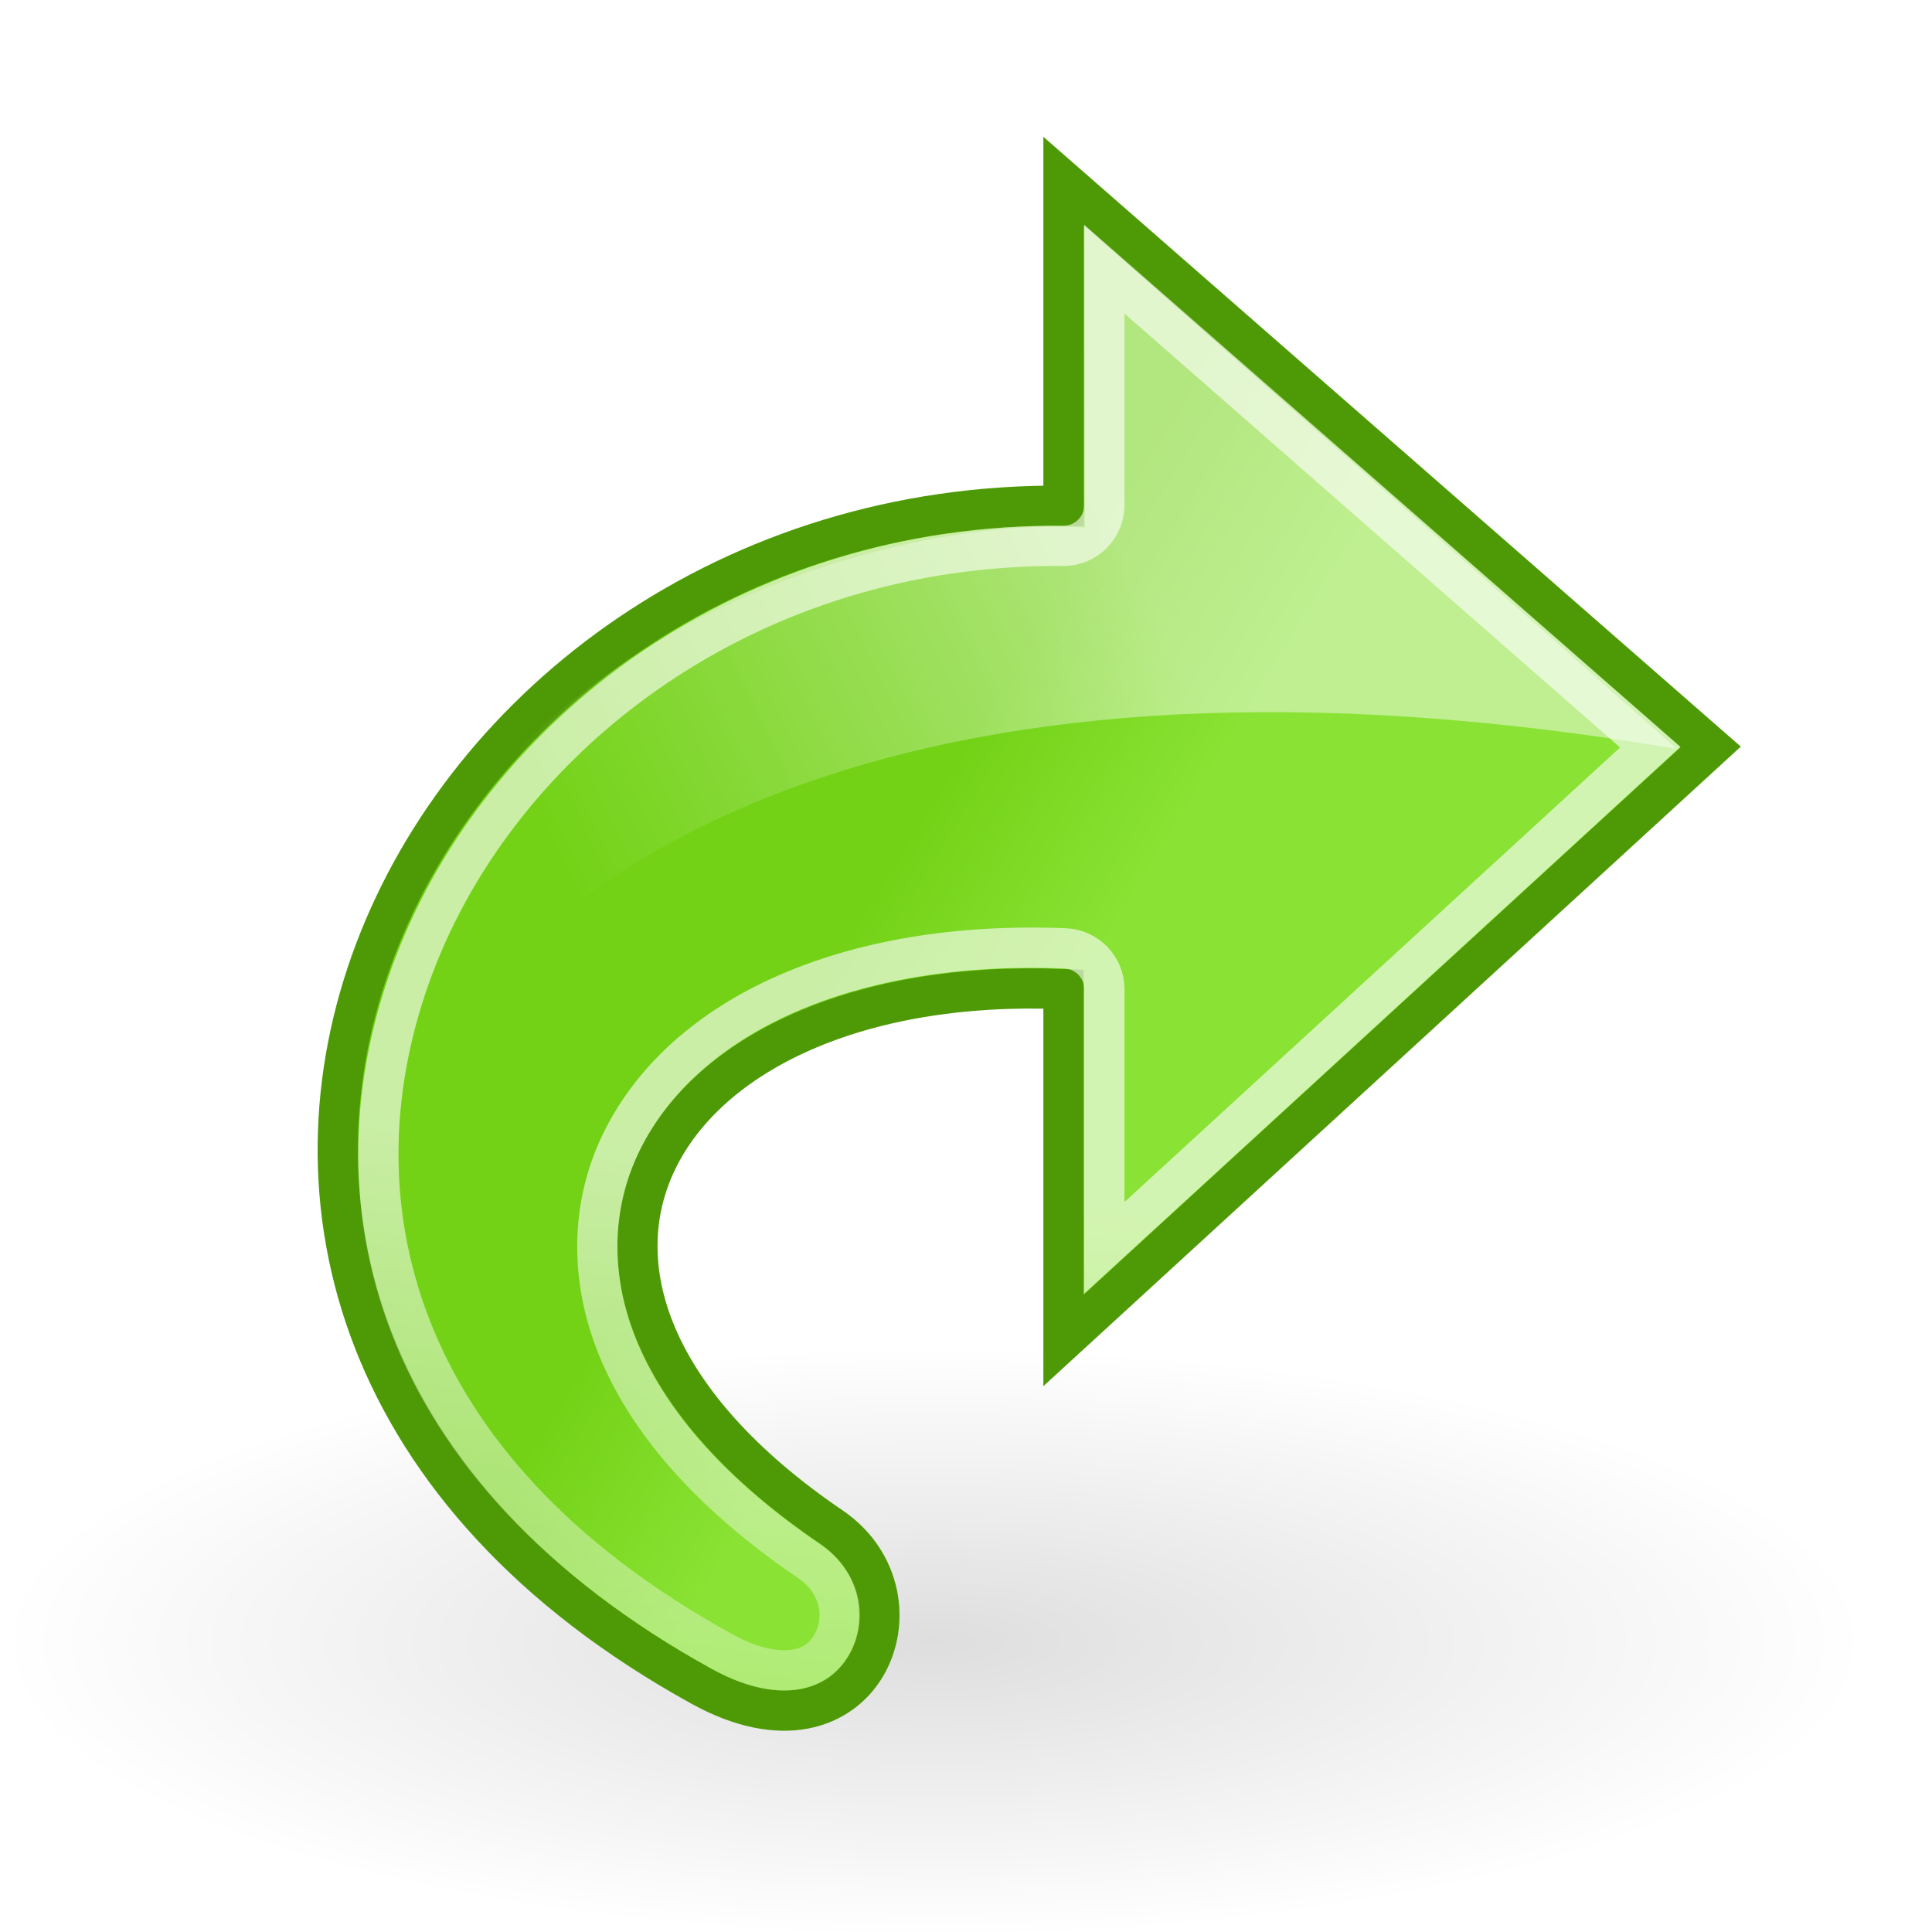
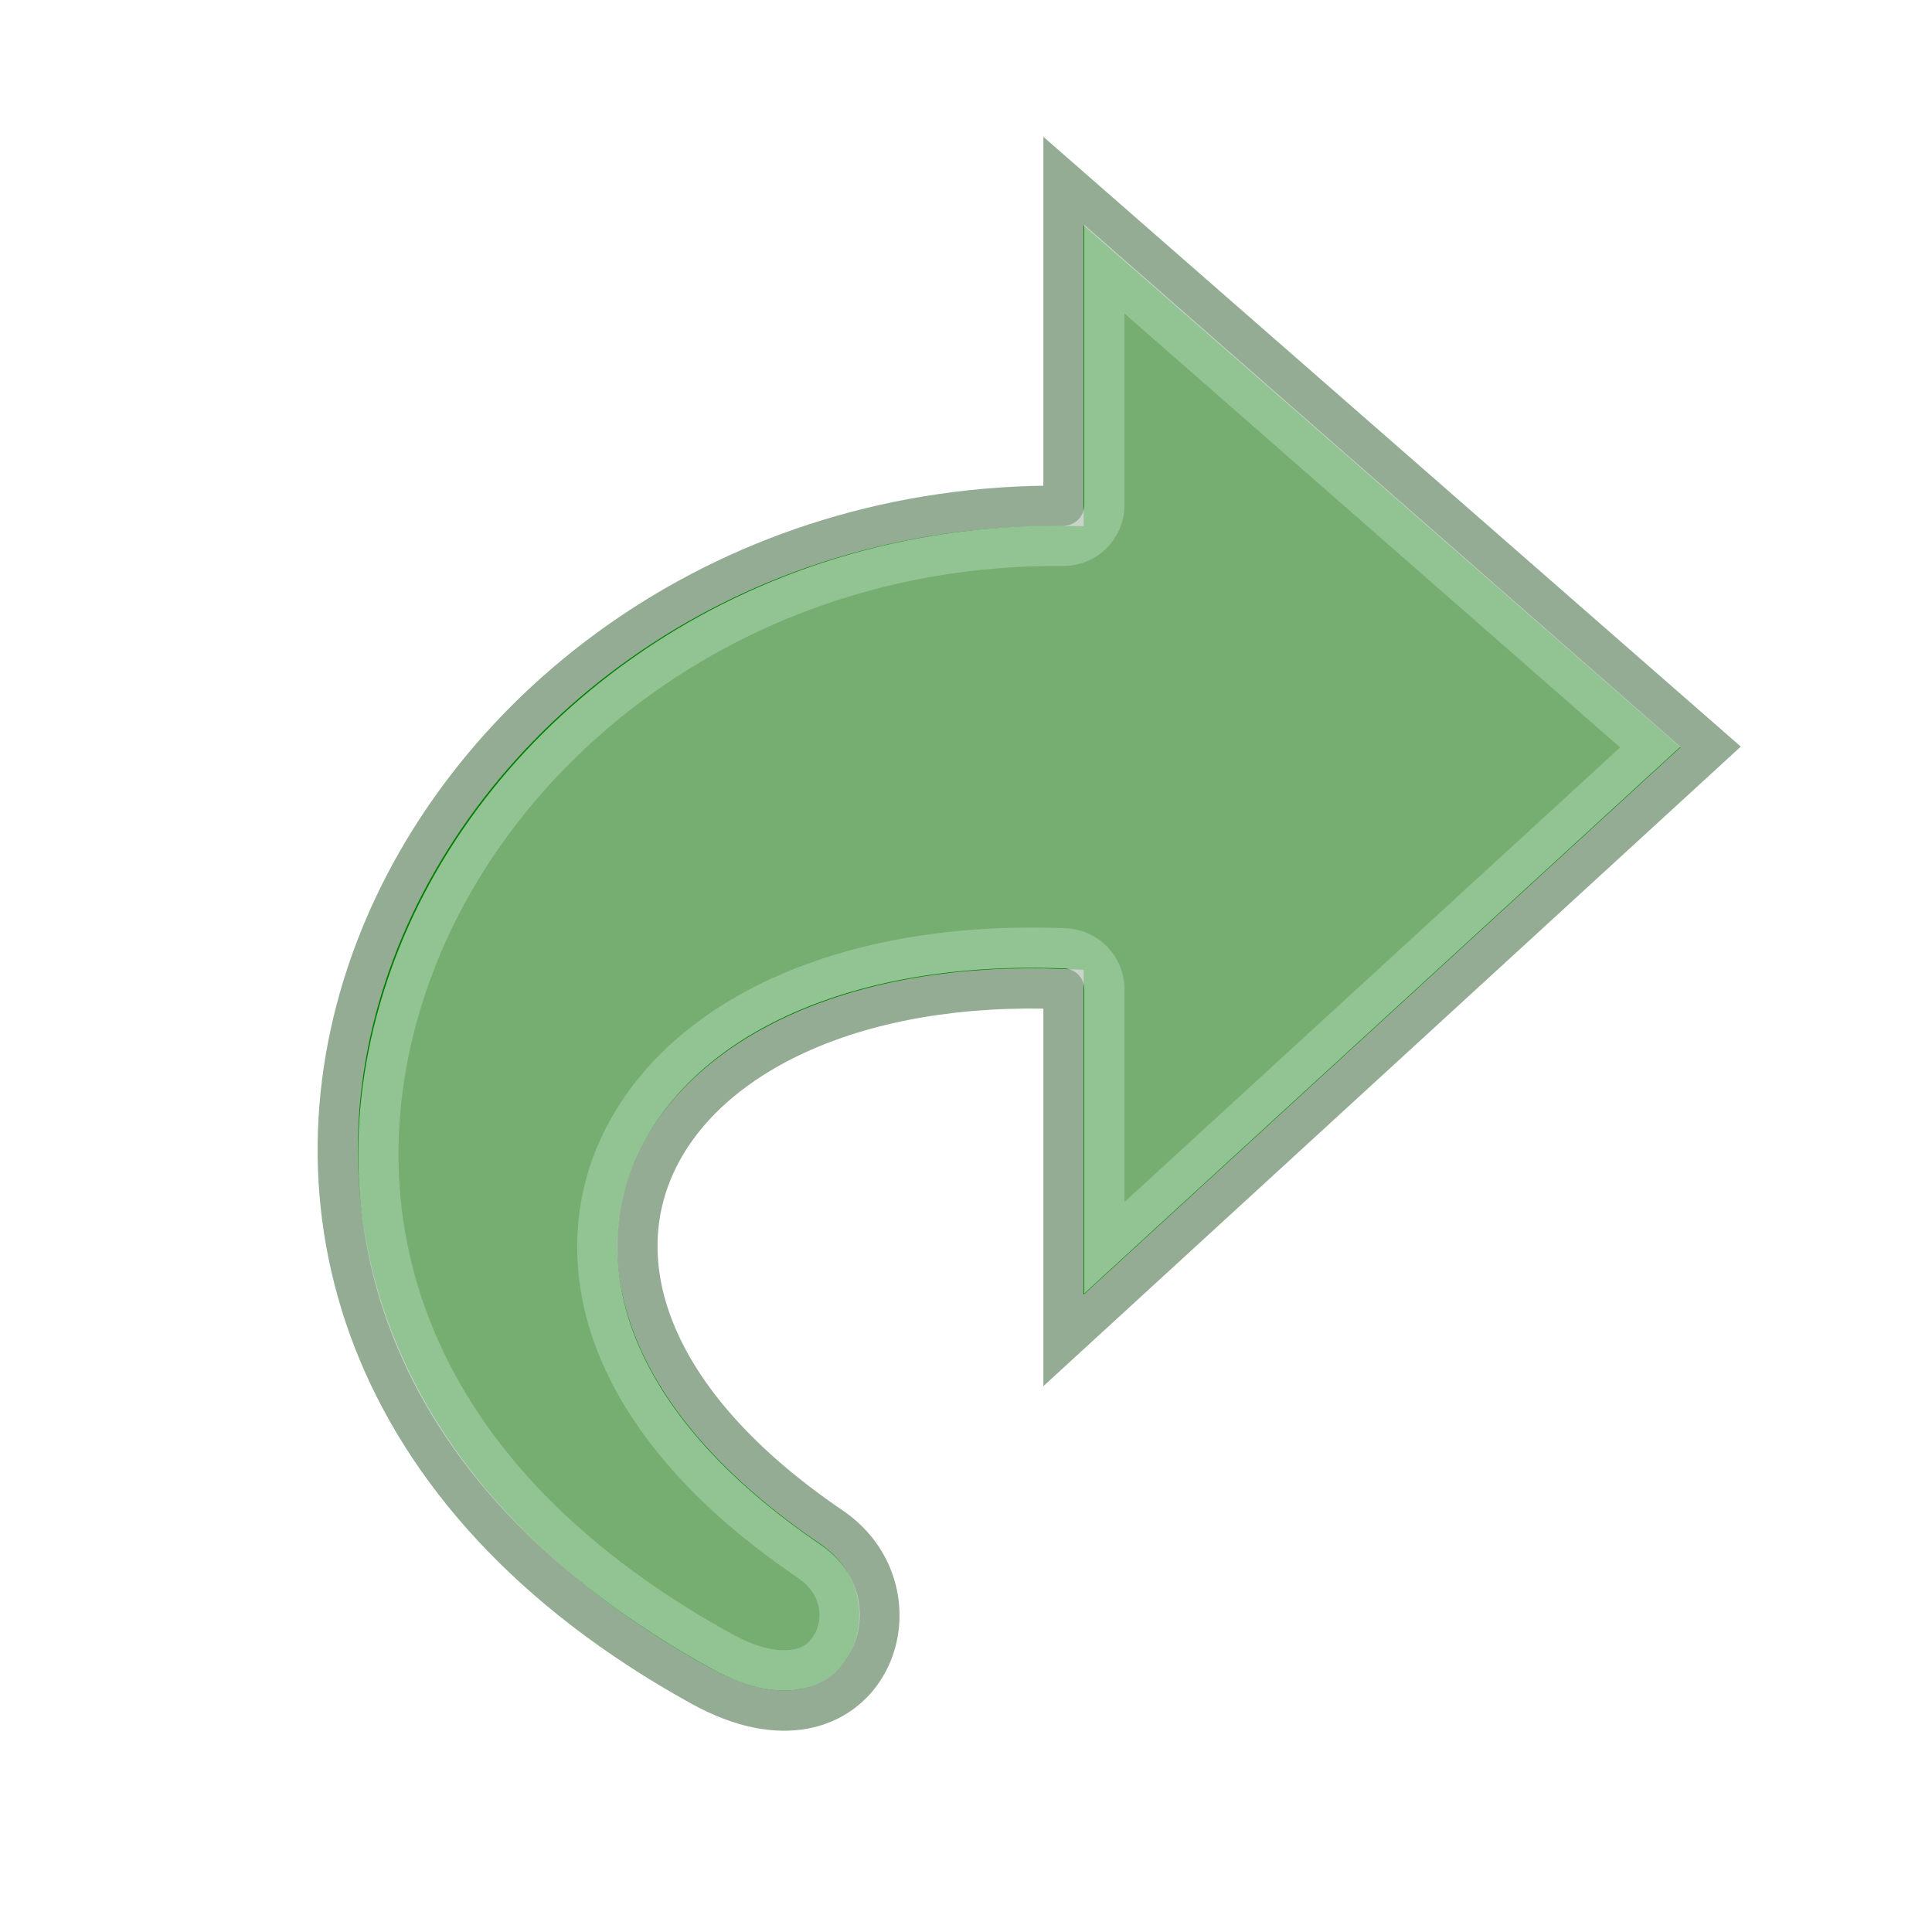
<svg xmlns="http://www.w3.org/2000/svg" xmlns:xlink="http://www.w3.org/1999/xlink" width="48" height="48" id="svg11300" version="1.0">
  <defs id="defs3">
    <linearGradient id="linearGradient1913">
      <stop style="stop-color:#73d216;stop-opacity:1" offset="0" id="stop1915" />
      <stop style="stop-color:#8ae234;stop-opacity:1" offset="1" id="stop1917" />
    </linearGradient>
    <linearGradient id="linearGradient5891">
      <stop style="stop-color:#ffffff;stop-opacity:1;" offset="0" id="stop5893" />
      <stop style="stop-color:#ffffff;stop-opacity:0;" offset="1" id="stop5895" />
    </linearGradient>
    <linearGradient id="linearGradient5132">
      <stop style="stop-color:white;stop-opacity:1;" offset="0" id="stop5134" />
      <stop style="stop-color:white;stop-opacity:0;" offset="1" id="stop5136" />
    </linearGradient>
    <linearGradient id="linearGradient8662">
      <stop style="stop-color:#000000;stop-opacity:1;" offset="0" id="stop8664" />
      <stop style="stop-color:#000000;stop-opacity:0;" offset="1" id="stop8666" />
    </linearGradient>
    <radialGradient xlink:href="#linearGradient8662" id="radialGradient8668" cx="24.837" cy="36.421" fx="24.837" fy="36.421" r="15.645" gradientTransform="matrix(1,0,0,0.536723,0,16.87306)" gradientUnits="userSpaceOnUse" />
    <linearGradient xlink:href="#linearGradient5132" id="linearGradient5138" x1="21.552" y1="29.205" x2="18.072" y2="55.692" gradientUnits="userSpaceOnUse" />
    <linearGradient xlink:href="#linearGradient5891" id="linearGradient5897" x1="15.457" y1="8.734" x2="25.561" y2="13.526" gradientUnits="userSpaceOnUse" gradientTransform="matrix(-1.430635,0,0,1.430157,50.64595,2.354766)" />
-     <linearGradient xlink:href="#linearGradient1913" id="linearGradient1919" x1="13.188" y1="35.938" x2="17.938" y2="38.875" gradientUnits="userSpaceOnUse" />
  </defs>
  <g id="layer1">
-     <path transform="matrix(1.47967,0,0,-0.872353,-13.55145,72.5668)" d="M 40.482 36.421 A 15.645 8.397 0 1 1  9.192,36.421 A 15.645 8.397 0 1 1  40.482 36.421 z" id="path8660" style="opacity:0.13;color:black;fill:url(#radialGradient8668);fill-opacity:1;fill-rule:evenodd;stroke:none;stroke-width:1;stroke-linecap:butt;stroke-linejoin:miter;marker:none;marker-start:none;marker-mid:none;marker-end:none;stroke-miterlimit:10;stroke-dasharray:none;stroke-dashoffset:0;stroke-opacity:1;visibility:visible;display:inline;overflow:visible" />
-     <path style="opacity:1;color:#000000;fill:url(#linearGradient1919);fill-opacity:1.0;fill-rule:nonzero;stroke:#4e9a06;stroke-width:1;stroke-linecap:butt;stroke-linejoin:miter;marker:none;marker-start:none;marker-mid:none;marker-end:none;stroke-miterlimit:4;stroke-dasharray:none;stroke-dashoffset:0;stroke-opacity:1;visibility:visible;display:block;overflow:visible" d="M 17.425,41.893 C 0.284,32.442 9.936,12.409 26.422,12.566 L 26.422,4.5 L 42.5,18.558 L 26.422,33.302 C 26.422,33.302 26.422,24.573 26.422,24.573 C 16.188,24.157 11.681,31.84 20.65,37.936 C 23.217,39.681 21.439,44.107 17.425,41.893 z " id="path1432" />
-     <path style="opacity:0.618;color:black;fill:none;fill-opacity:1;fill-rule:nonzero;stroke:url(#linearGradient5138);stroke-width:1;stroke-linecap:butt;stroke-linejoin:miter;stroke-miterlimit:4;stroke-dashoffset:0;stroke-opacity:1;marker:none;marker-start:none;marker-mid:none;marker-end:none;visibility:visible;display:block;overflow:visible" d="M 27.438,6.688 L 27.438,12.562 C 27.429,13.111 26.986,13.554 26.438,13.562 C 18.608,13.488 12.455,18.244 10.281,24 C 8.107,29.756 9.703,36.491 17.938,41.031 C 18.788,41.5 19.403,41.547 19.812,41.469 C 20.222,41.391 20.48,41.172 20.656,40.875 C 21.009,40.282 20.956,39.368 20.094,38.781 C 17.737,37.179 16.185,35.43 15.406,33.625 C 14.628,31.82 14.666,29.953 15.438,28.375 C 16.98,25.22 21.092,23.344 26.469,23.562 C 27.005,23.587 27.43,24.025 27.438,24.562 C 27.438,24.562 27.438,28.497 27.438,31 L 41,18.562 L 27.438,6.688 z " id="path4247" />
-     <path style="opacity:0.45;fill:url(#linearGradient5897);fill-opacity:1;fill-rule:evenodd;stroke:none;stroke-width:1px;stroke-linecap:butt;stroke-linejoin:miter;stroke-opacity:1" d="M 41.66,18.605 C 23.11,15.475 12.765,20.755 8.865,29.041 C 8.711,16.398 21.828,12.721 26.955,13.109 L 26.939,5.602 L 41.66,18.605 z " id="path4920" />
+     <path style="opacity:1;color:#000000;fill:#008000;fill-opacity:1;fill-rule:nonzero;stroke:#93ac93;stroke-width:1;stroke-linecap:butt;stroke-linejoin:miter;marker:none;marker-start:none;marker-mid:none;marker-end:none;stroke-miterlimit:4;stroke-dasharray:none;stroke-dashoffset:0;stroke-opacity:1;visibility:visible;display:block;overflow:visible" d="M 17.425,41.893 C 0.284,32.442 9.936,12.409 26.422,12.566 L 26.422,4.5 L 42.5,18.558 L 26.422,33.302 C 26.422,33.302 26.422,24.573 26.422,24.573 C 16.188,24.157 11.681,31.84 20.65,37.936 C 23.217,39.681 21.439,44.107 17.425,41.893 z " id="path1432" />
+     <path style="opacity:0.618;color:black;fill:#bec8b7;fill-opacity:1;fill-rule:nonzero;stroke:#ececec;stroke-width:1;stroke-linecap:butt;stroke-linejoin:miter;stroke-miterlimit:4;stroke-dashoffset:0;stroke-opacity:1;marker:none;marker-start:none;marker-mid:none;marker-end:none;visibility:visible;display:block;overflow:visible" d="M 27.438,6.688 L 27.438,12.562 C 27.429,13.111 26.986,13.554 26.438,13.562 C 18.608,13.488 12.455,18.244 10.281,24 C 8.107,29.756 9.703,36.491 17.938,41.031 C 18.788,41.5 19.403,41.547 19.812,41.469 C 20.222,41.391 20.48,41.172 20.656,40.875 C 21.009,40.282 20.956,39.368 20.094,38.781 C 17.737,37.179 16.185,35.43 15.406,33.625 C 14.628,31.82 14.666,29.953 15.438,28.375 C 16.98,25.22 21.092,23.344 26.469,23.562 C 27.005,23.587 27.43,24.025 27.438,24.562 C 27.438,24.562 27.438,28.497 27.438,31 L 41,18.562 L 27.438,6.688 z " id="path4247" />
  </g>
</svg>
